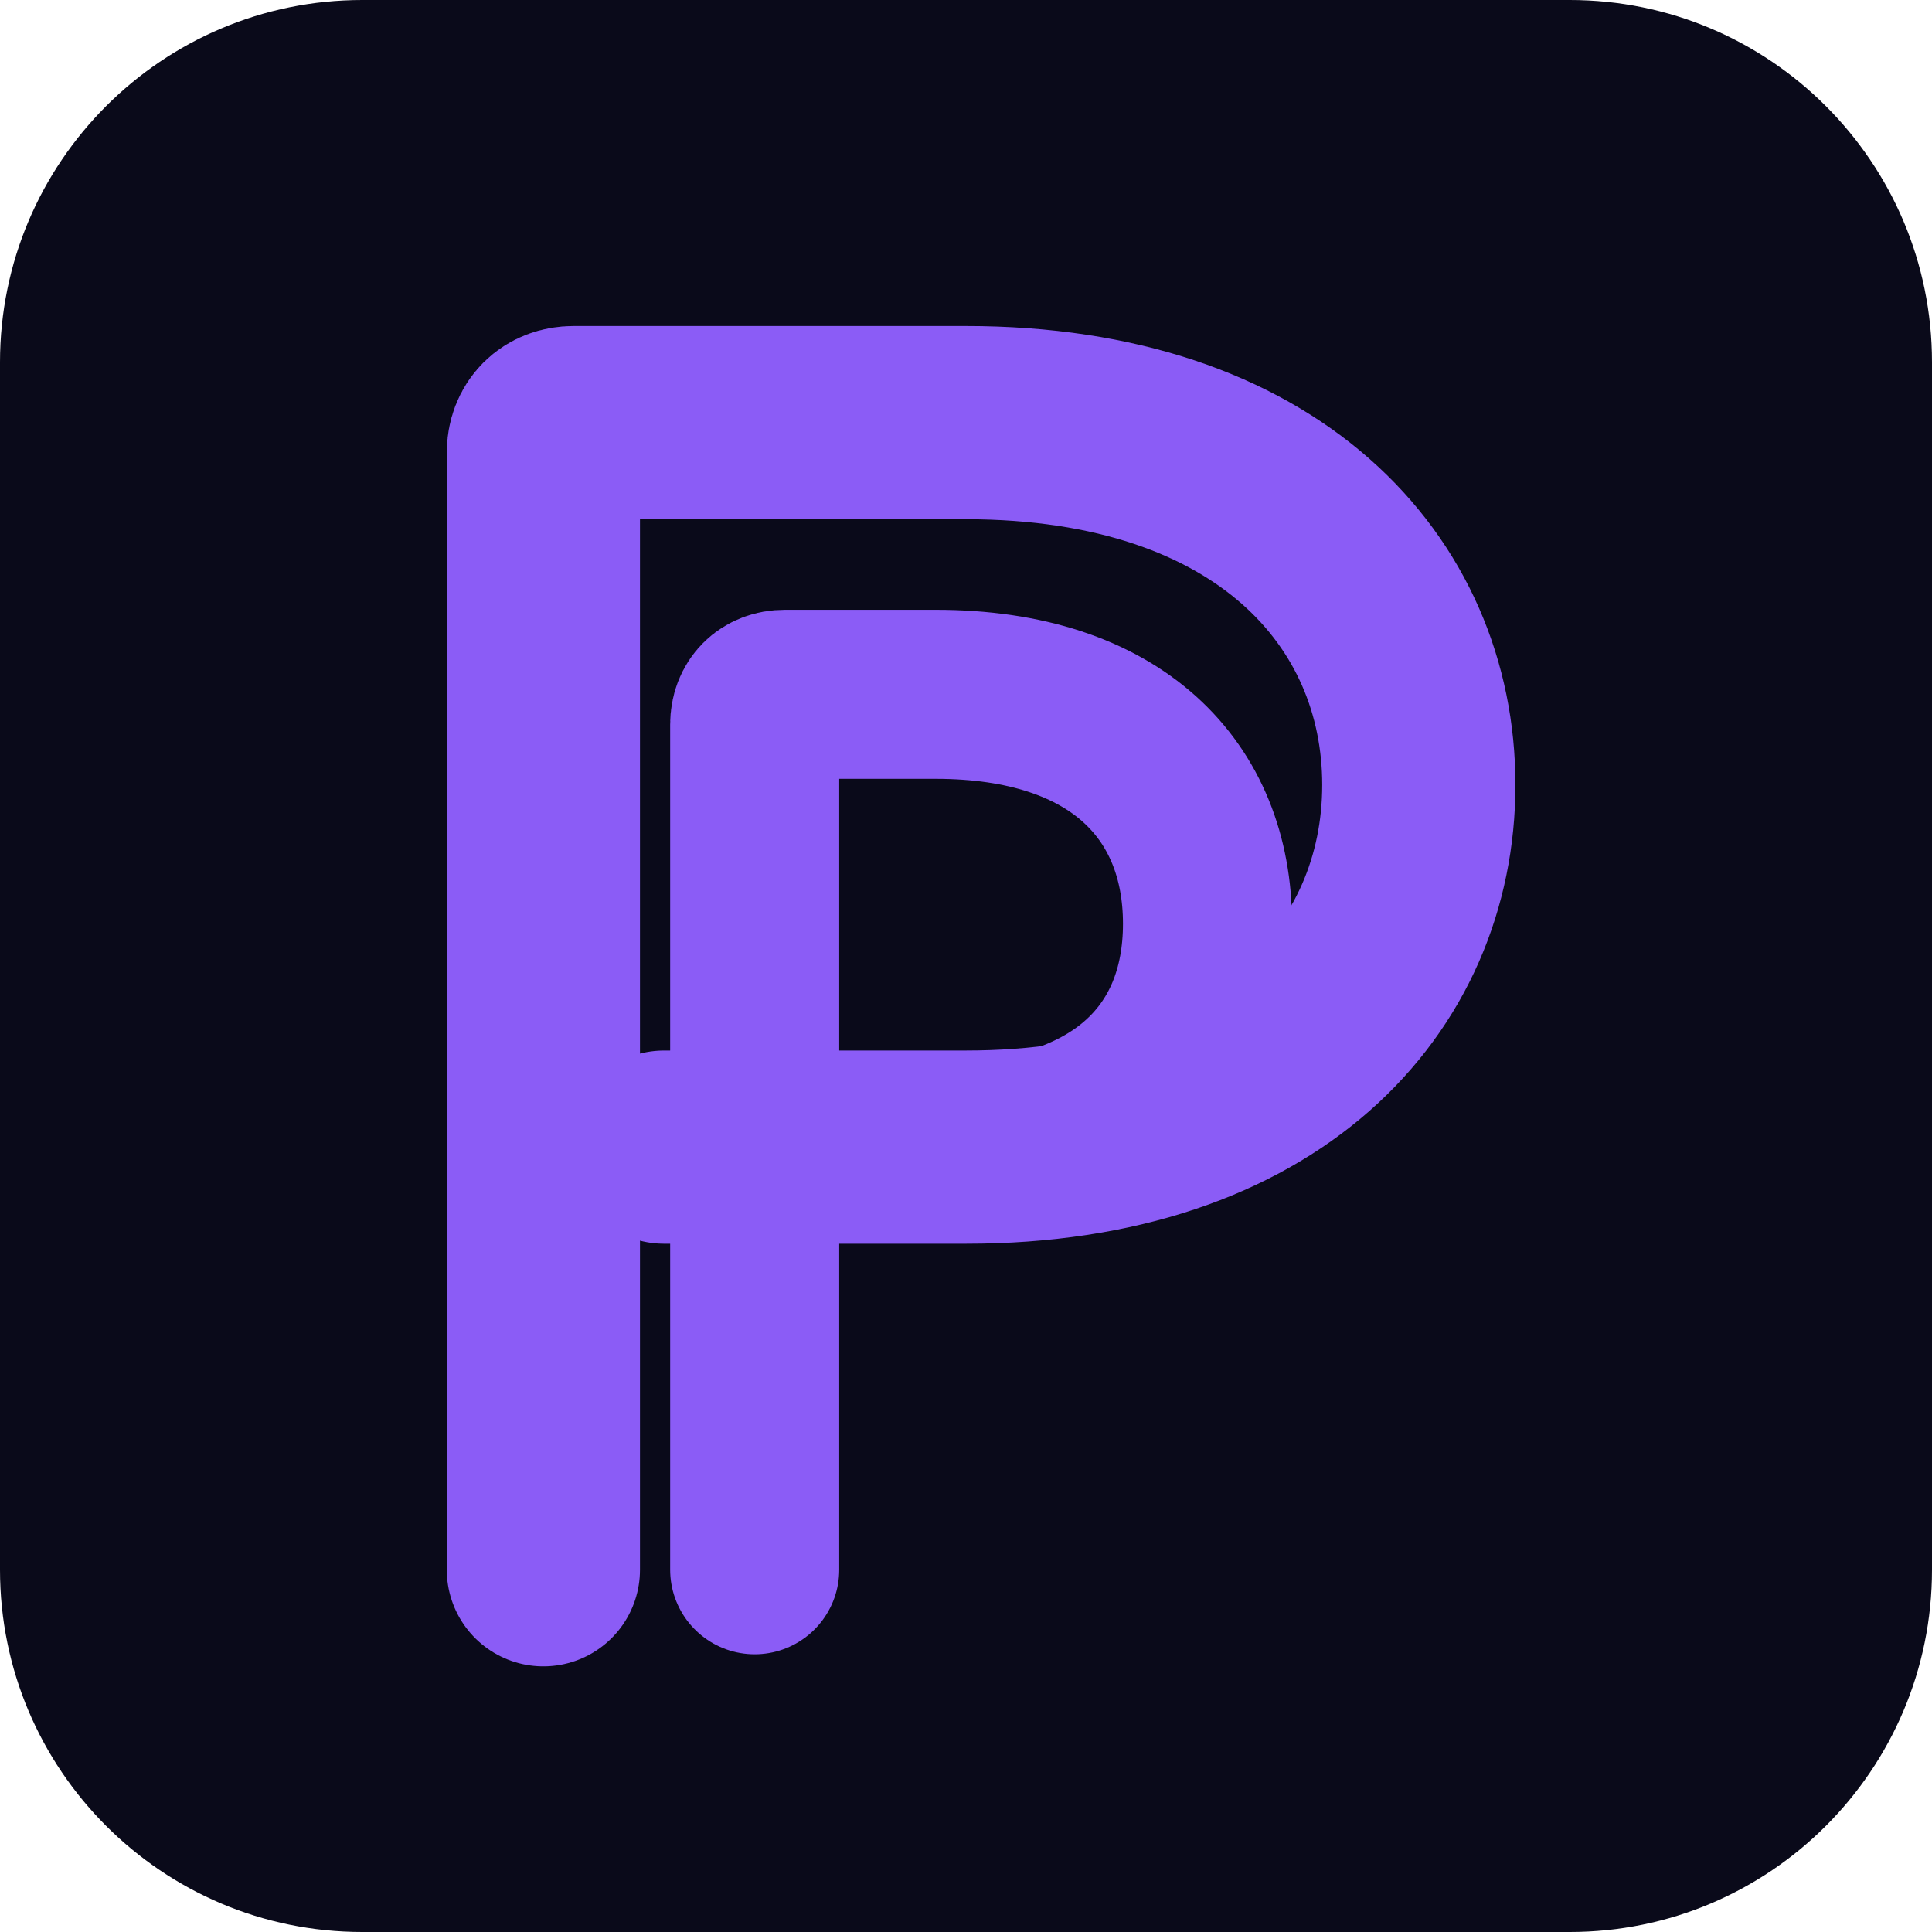
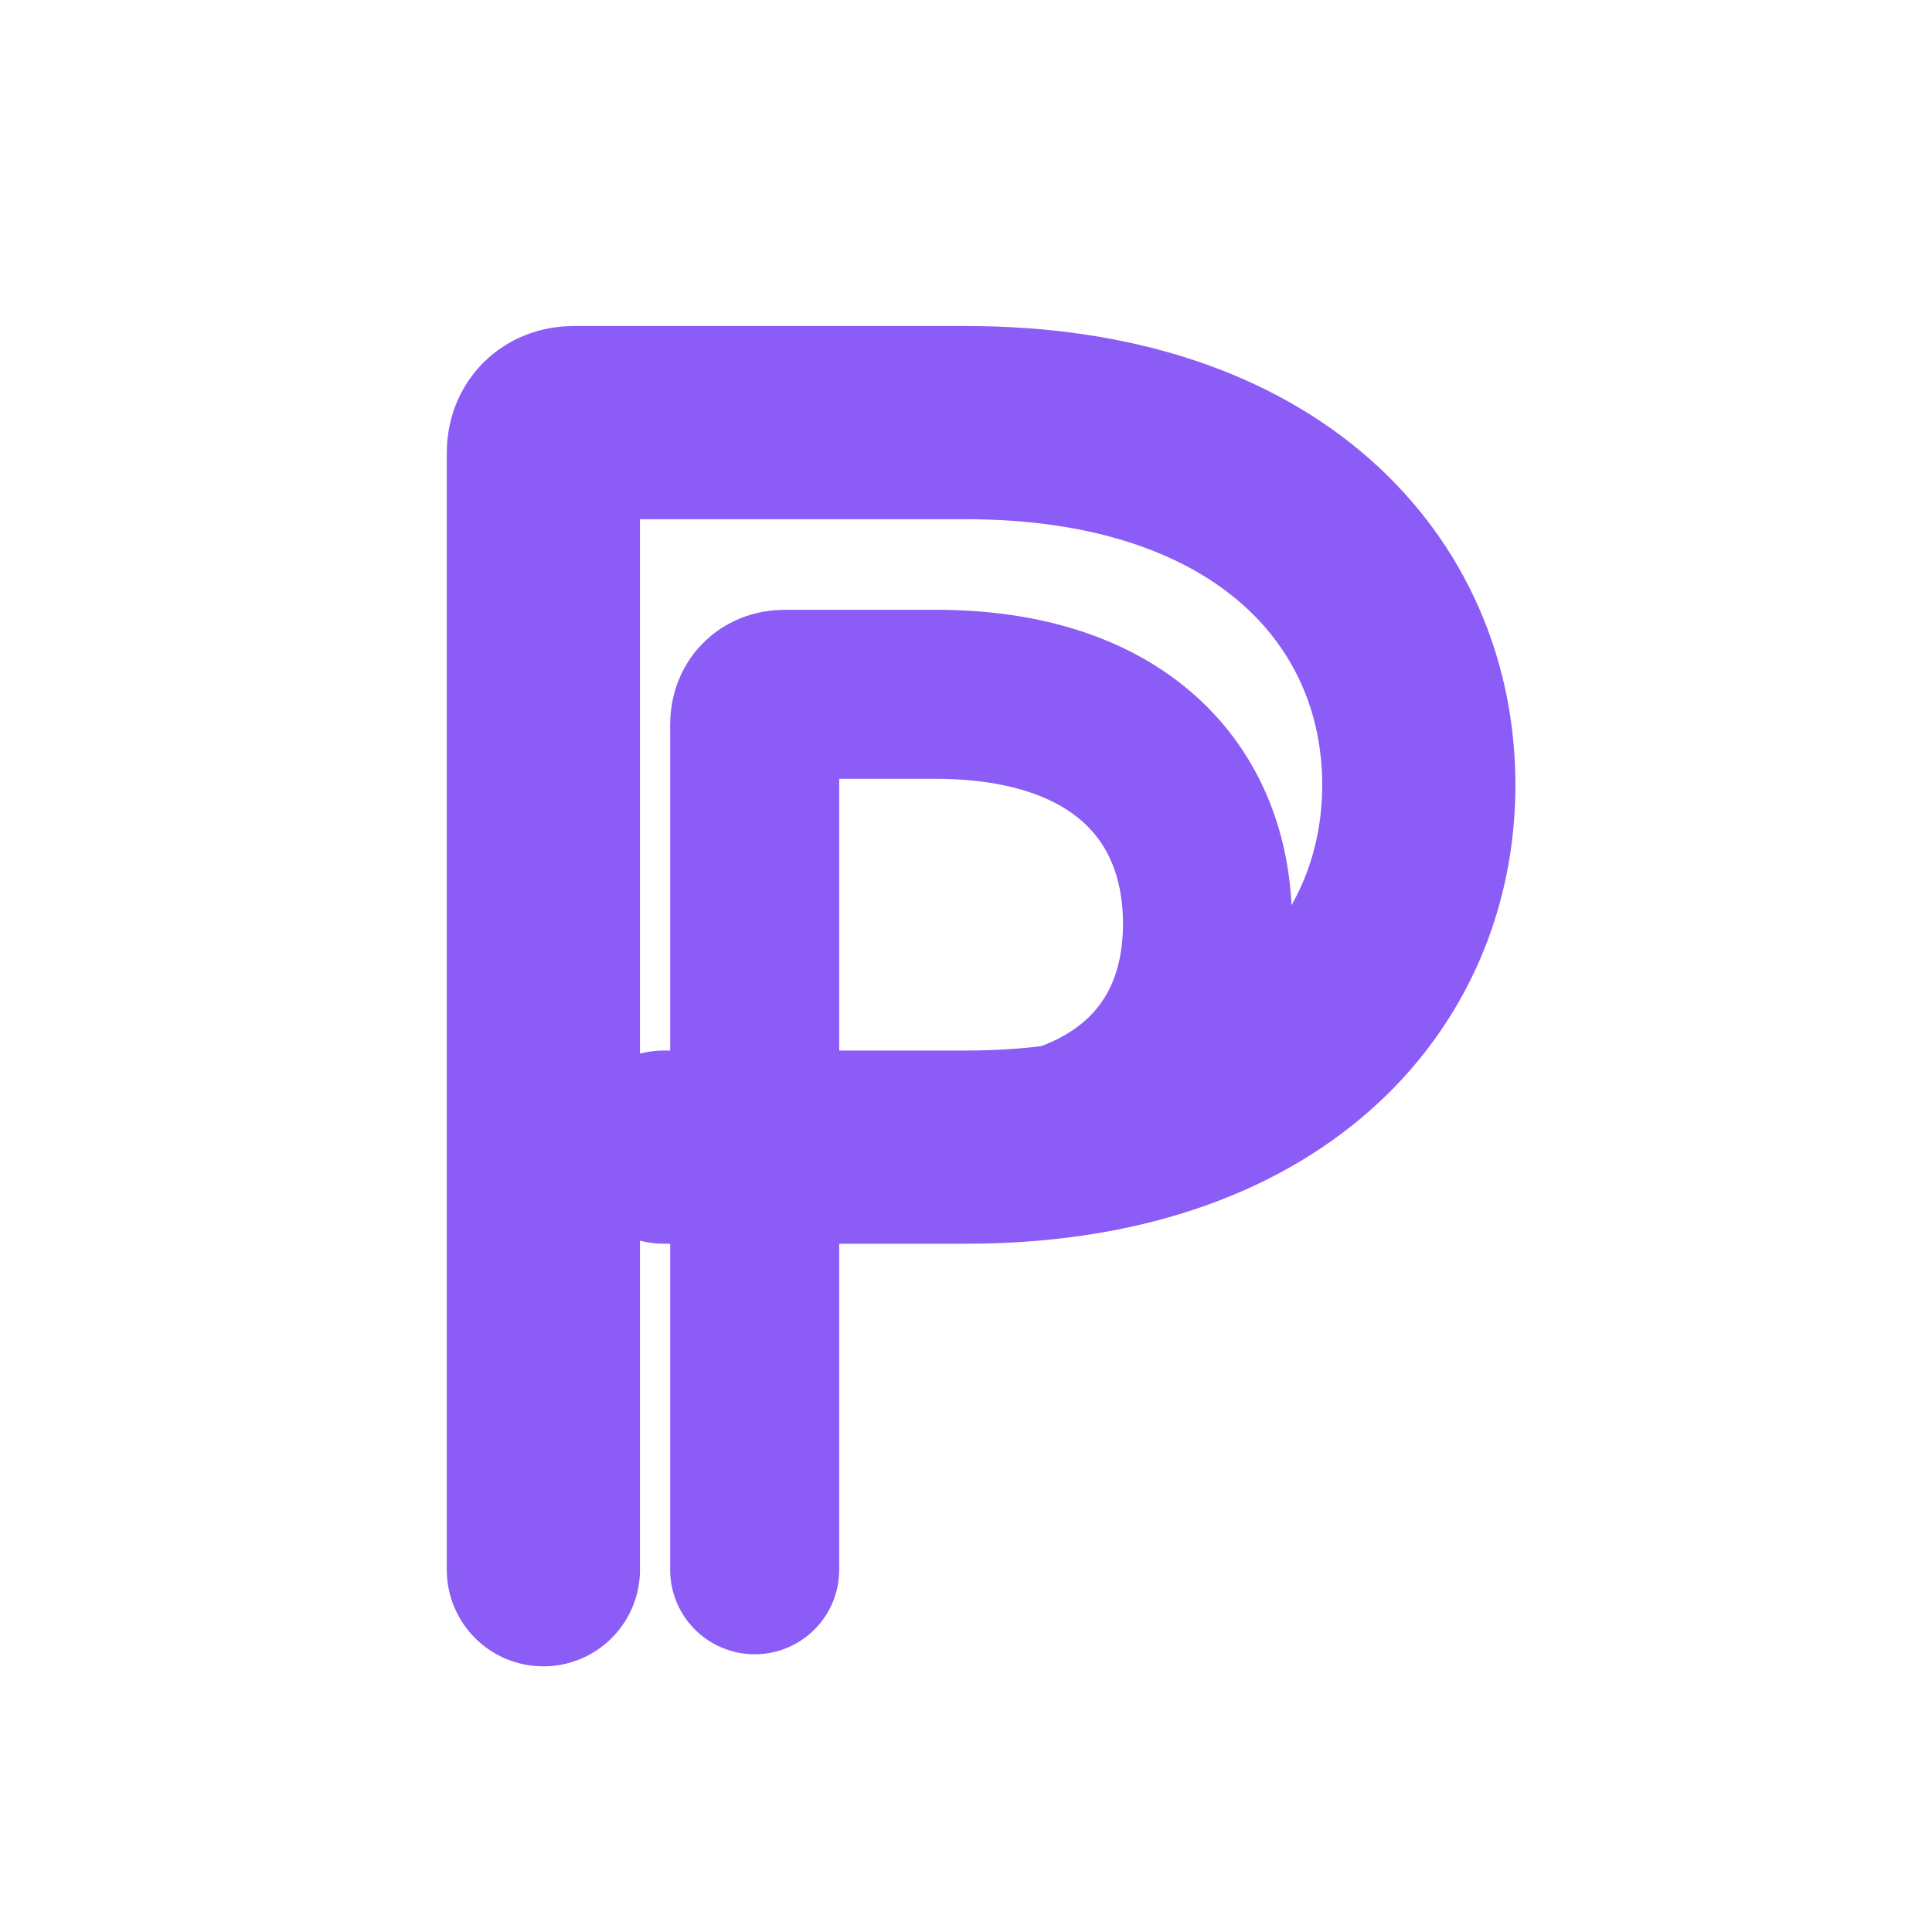
<svg xmlns="http://www.w3.org/2000/svg" viewBox="0 0 32 32">
-   <rect width="32" height="32" rx="6" fill="#0a0a1a" />
  <path d="M9 26V7.5C9 7.2 9.2 7 9.5 7H16c5 0 7.5 2.8 7.5 6s-2.5 6-7.5 6h-5" stroke="#8B5CF6" stroke-width="3.2" stroke-linecap="round" stroke-linejoin="round" fill="none" />
  <path d="M12.5 26V12c0-.3.2-.5.5-.5h2.5c3 0 4.5 1.6 4.5 3.8 0 2.2-1.5 3.7-4.5 3.7h-3" stroke="#8B5CF6" stroke-width="2.8" stroke-linecap="round" stroke-linejoin="round" fill="none" />
</svg>
